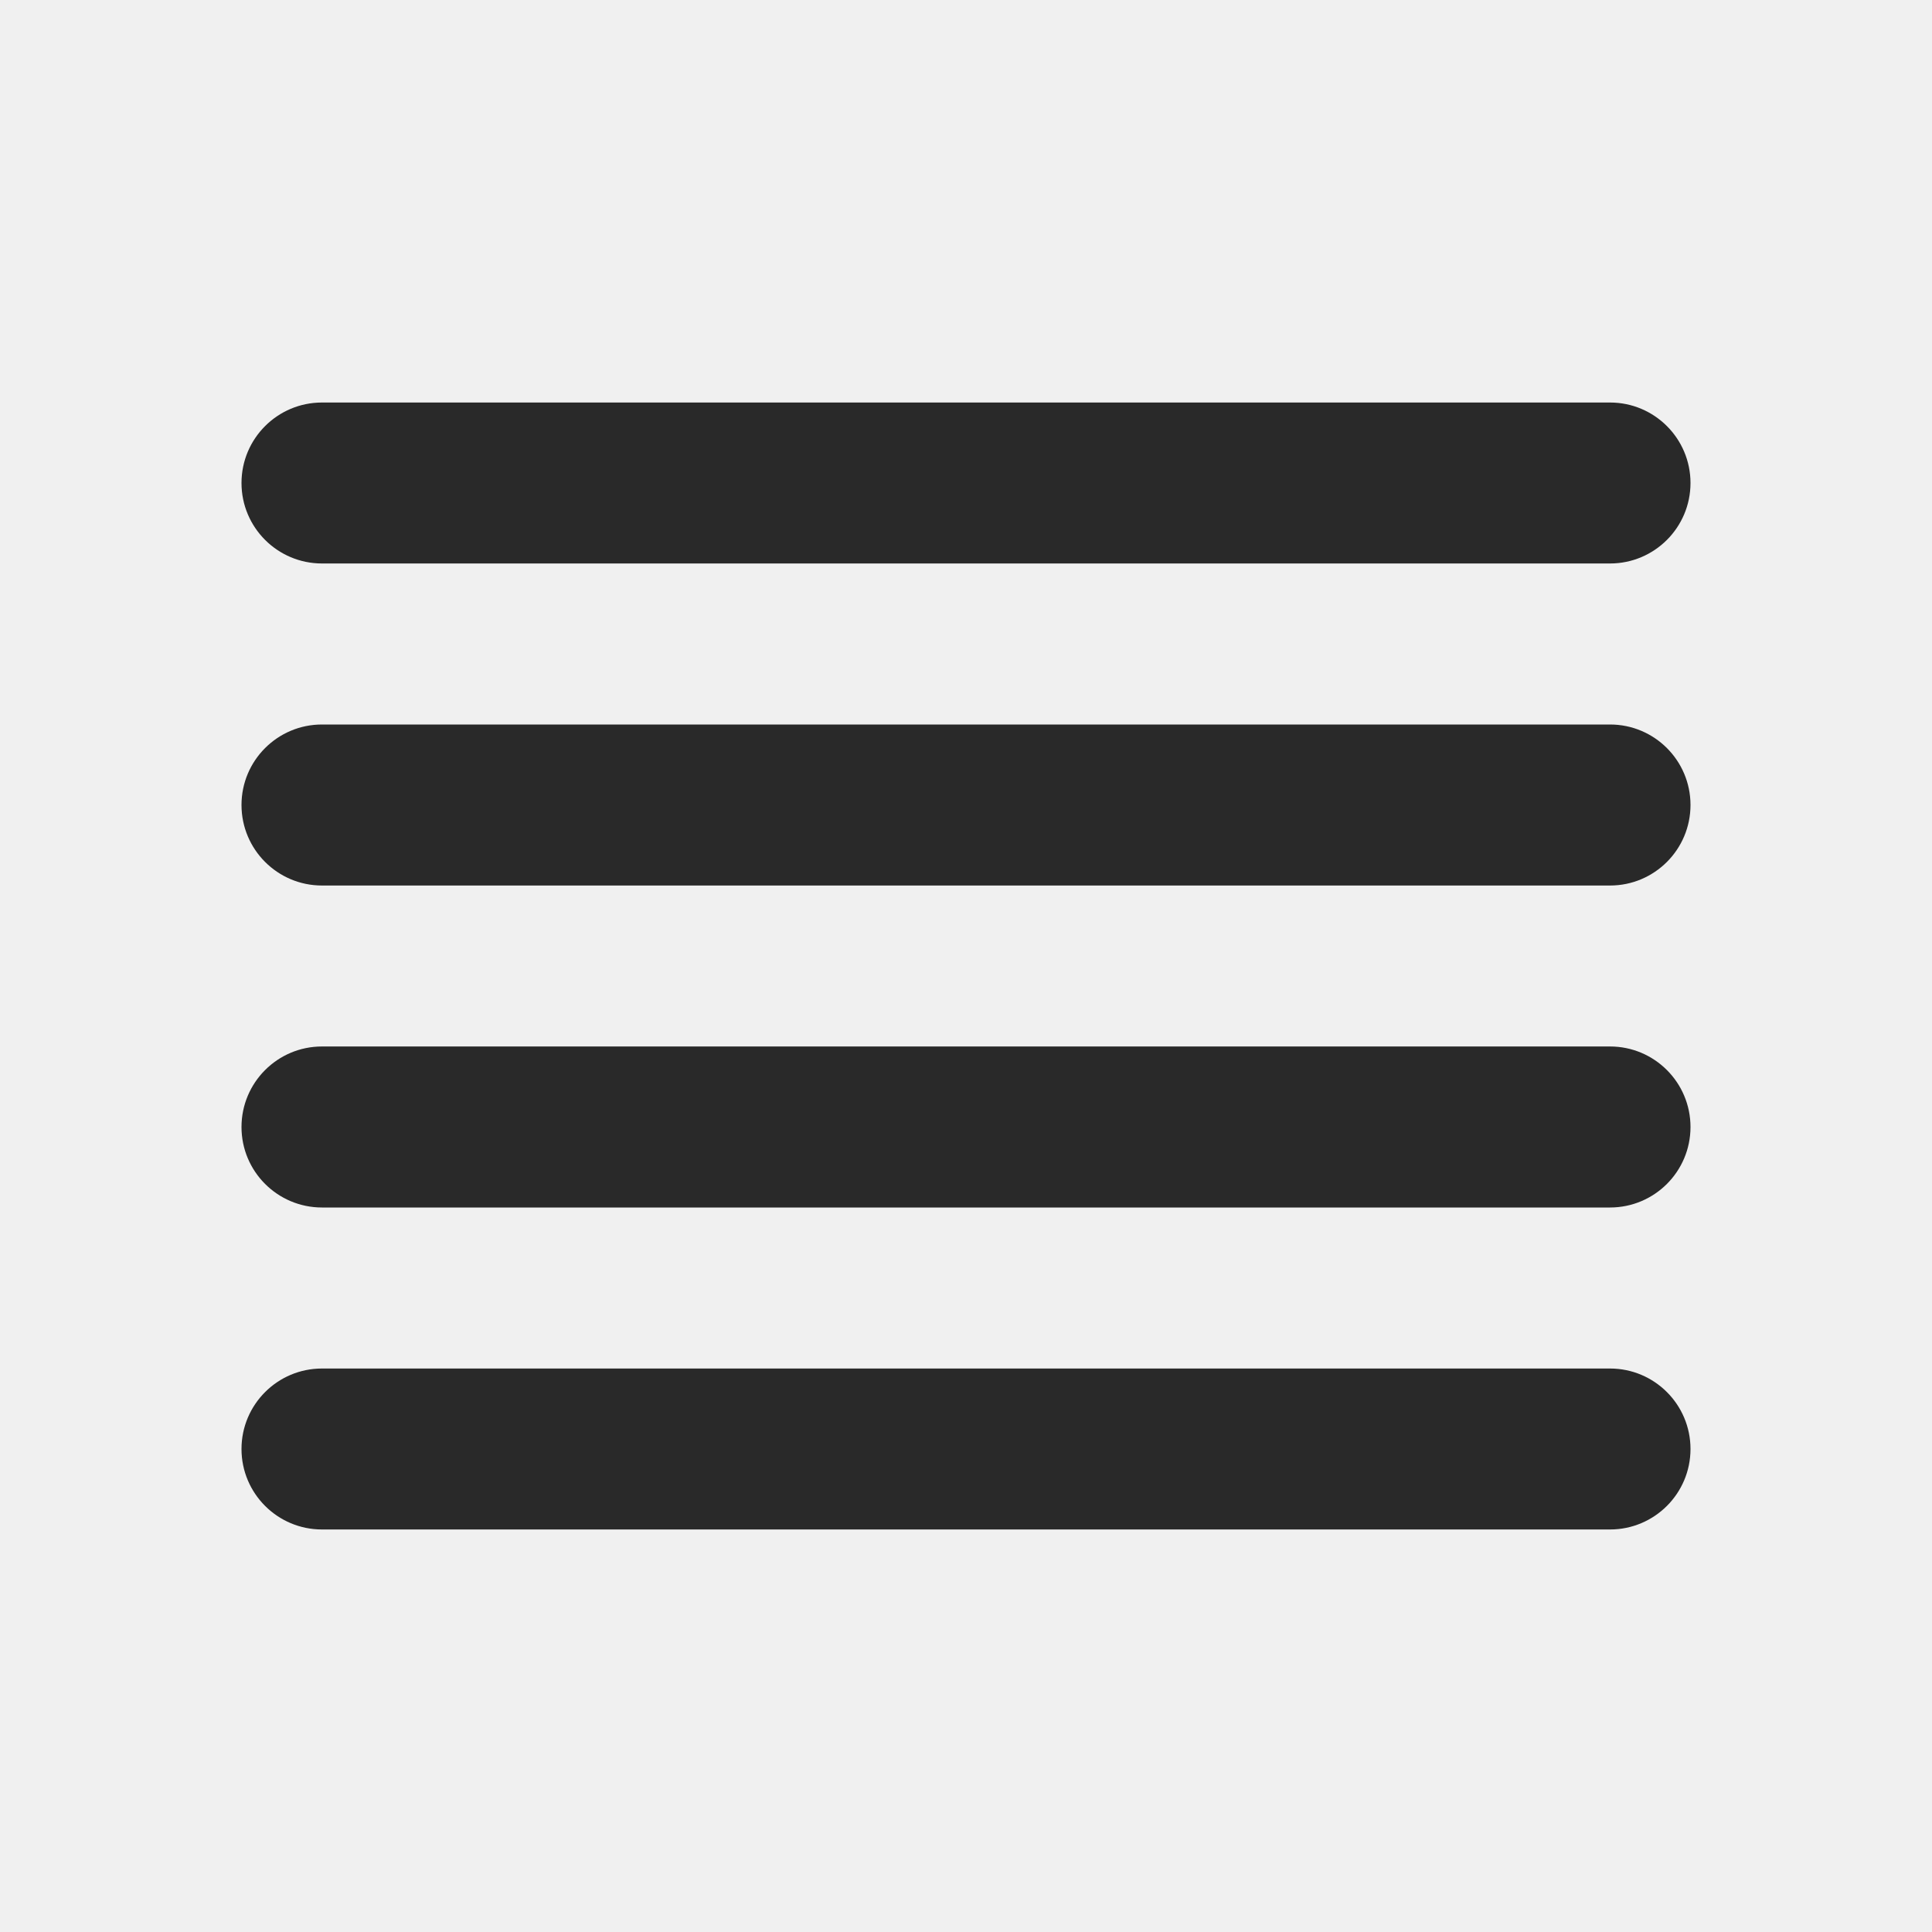
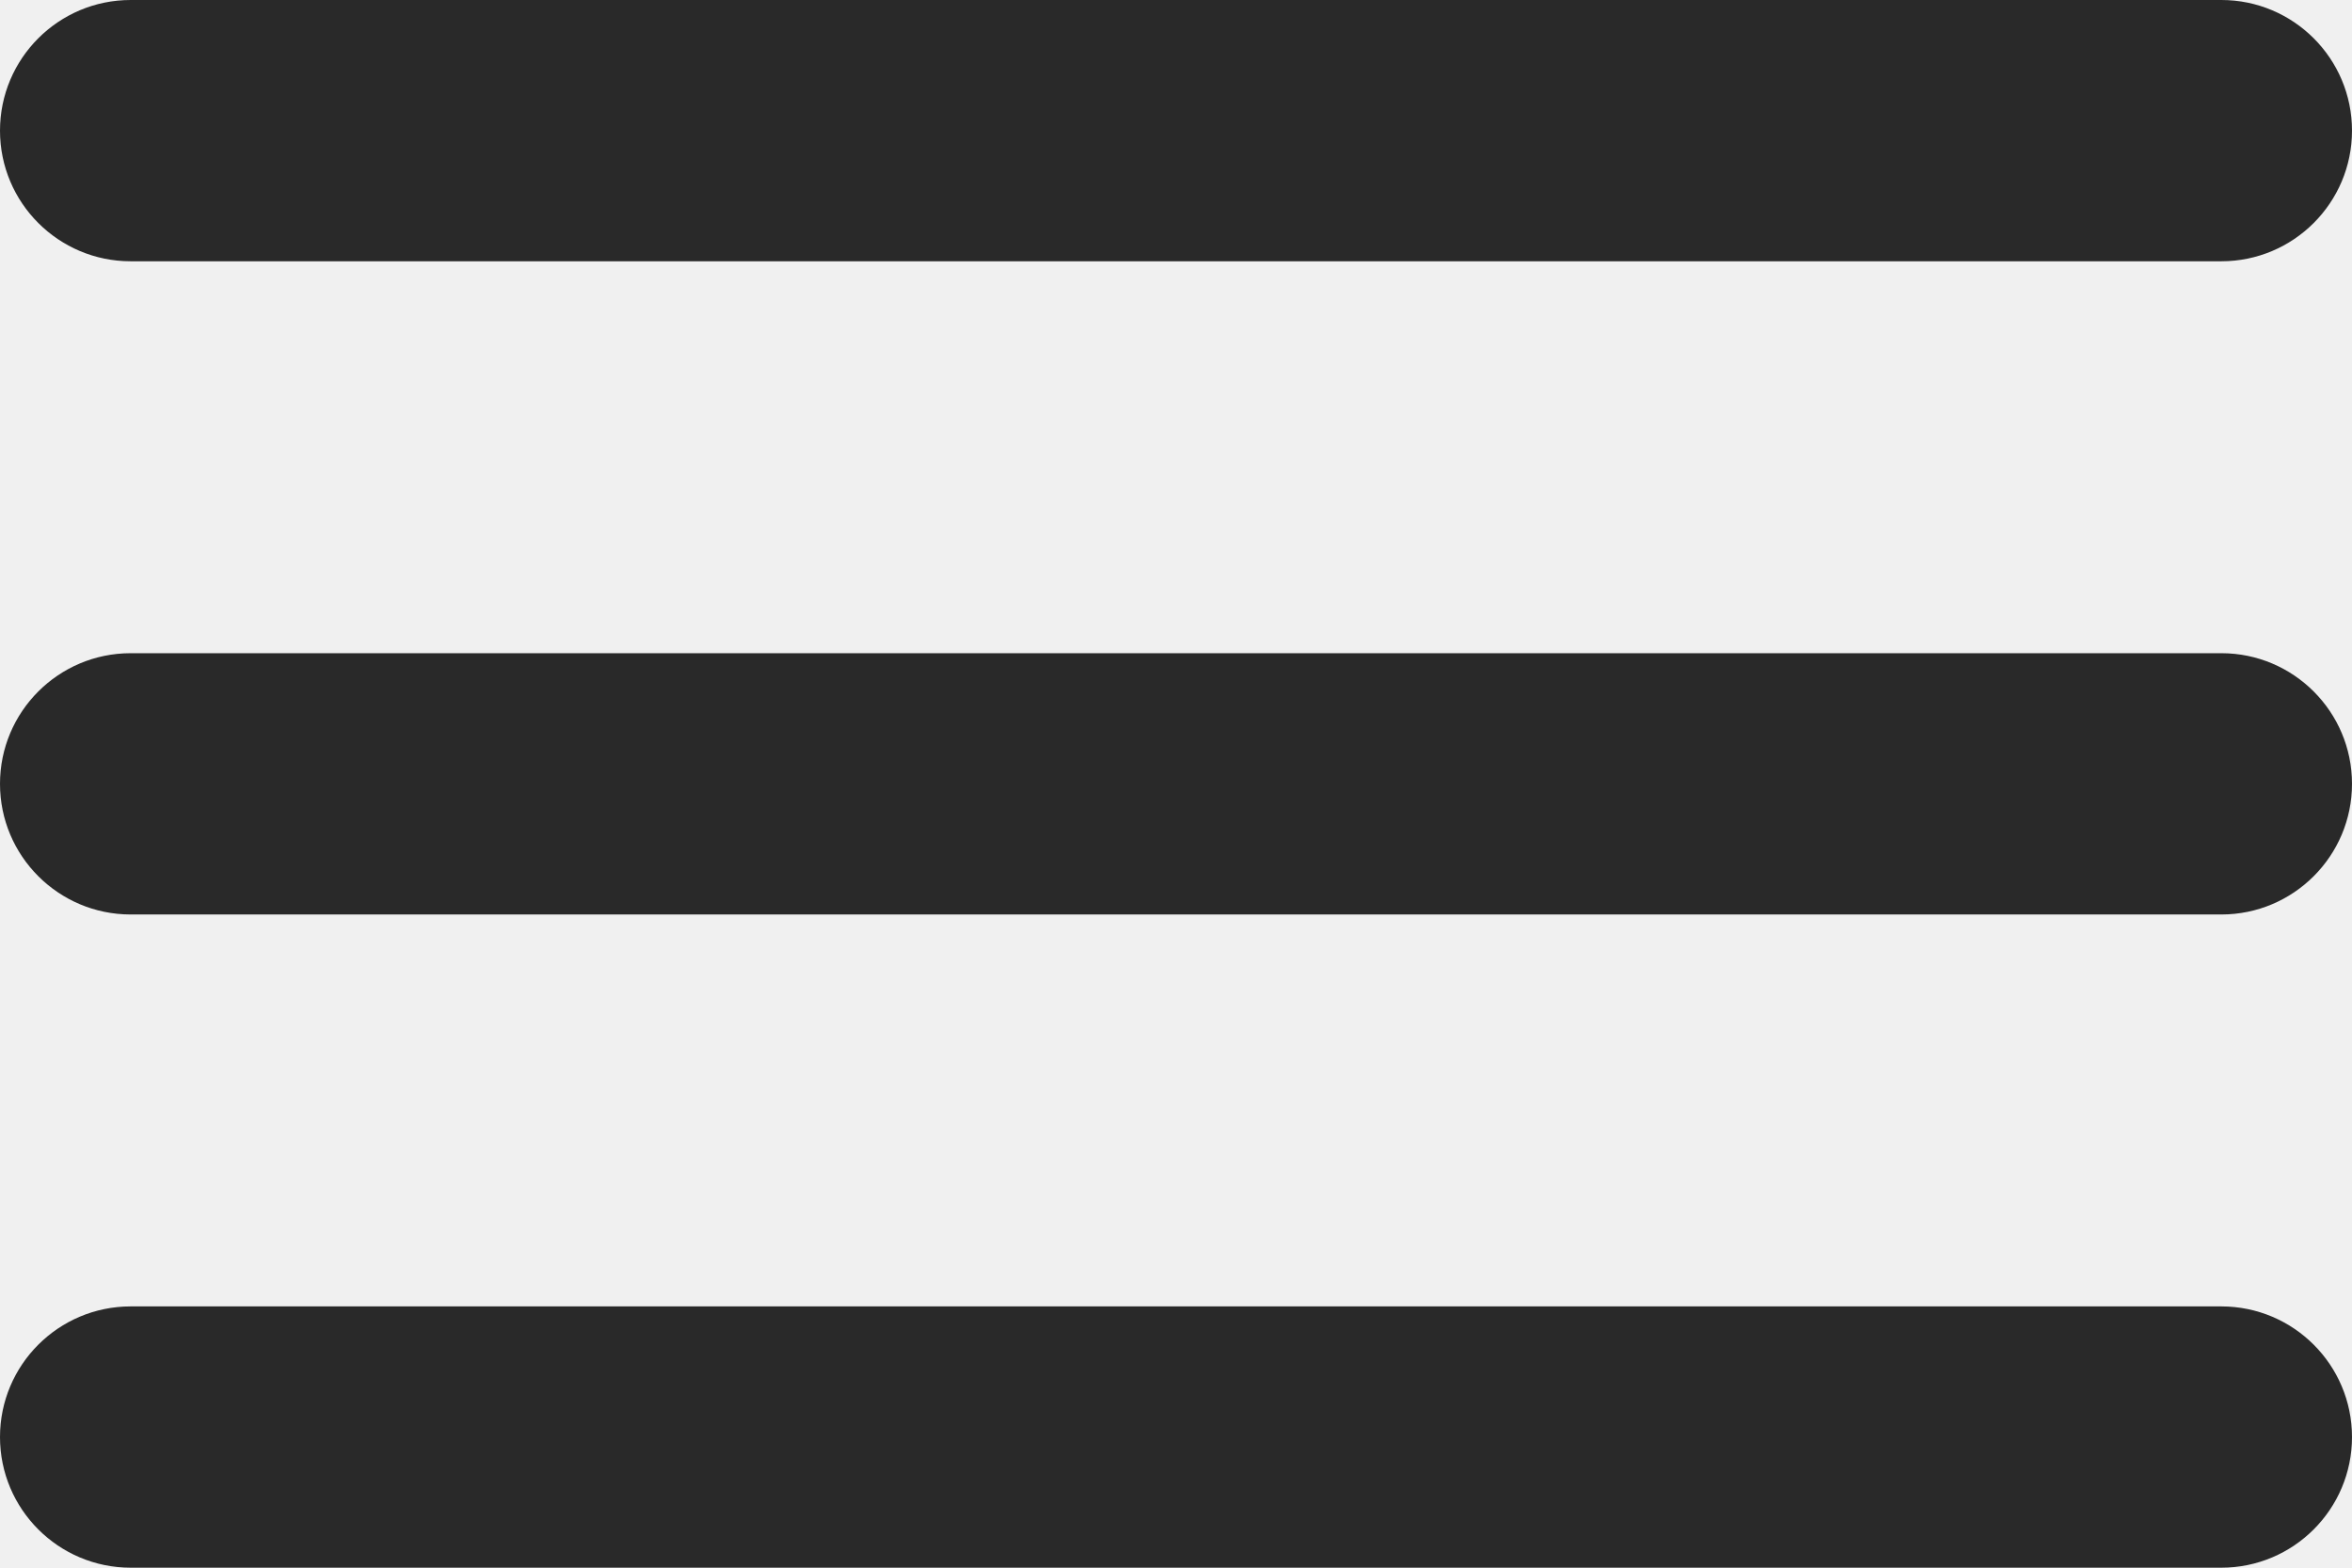
- <svg xmlns="http://www.w3.org/2000/svg" width="32" height="32" viewBox="0 0 32 32" fill="none">
-   <g clip-path="url(#clip0_26_428)">
-     <path d="M4 18.667C4 19.403 4.597 20 5.333 20H26.667C27.403 20 28 19.403 28 18.667C28 17.93 27.403 17.333 26.667 17.333H5.333C4.597 17.333 4 17.93 4 18.667ZM4 13.333C4 14.07 4.597 14.667 5.333 14.667H26.667C27.403 14.667 28 14.07 28 13.333C28 12.597 27.403 12 26.667 12H5.333C4.597 12 4 12.597 4 13.333ZM5.333 6.667C4.597 6.667 4 7.264 4 8C4 8.736 4.597 9.333 5.333 9.333H26.667C27.403 9.333 28 8.736 28 8C28 7.264 27.403 6.667 26.667 6.667H5.333Z" fill="#292929" />
-     <path d="M26.667 25.333H5.333C4.597 25.333 4 24.736 4 24C4 23.264 4.597 22.667 5.333 22.667H26.667C27.403 22.667 28 23.264 28 24C28 24.736 27.403 25.333 26.667 25.333Z" fill="#292929" />
-   </g>
-   <defs>
-     <clipPath id="clip0_26_428">
-       <rect width="32" height="32" fill="white" />
-     </clipPath>
-   </defs>
+ <svg xmlns="http://www.w3.org/2000/svg" width="18" height="12" viewBox="0 0 18 12" fill="none">
+   <path d="M0 11C0 11.552 0.448 12 1 12H17C17.552 12 18 11.552 18 11C18 10.448 17.552 10 17 10H1C0.448 10 0 10.448 0 11ZM0 6C0 6.552 0.448 7 1 7H17C17.552 7 18 6.552 18 6C18 5.448 17.552 5 17 5H1C0.448 5 0 5.448 0 6ZM1 0C0.448 0 0 0.448 0 1C0 1.552 0.448 2 1 2H17C17.552 2 18 1.552 18 1C18 0.448 17.552 0 17 0H1Z" fill="#292929" />
</svg>
